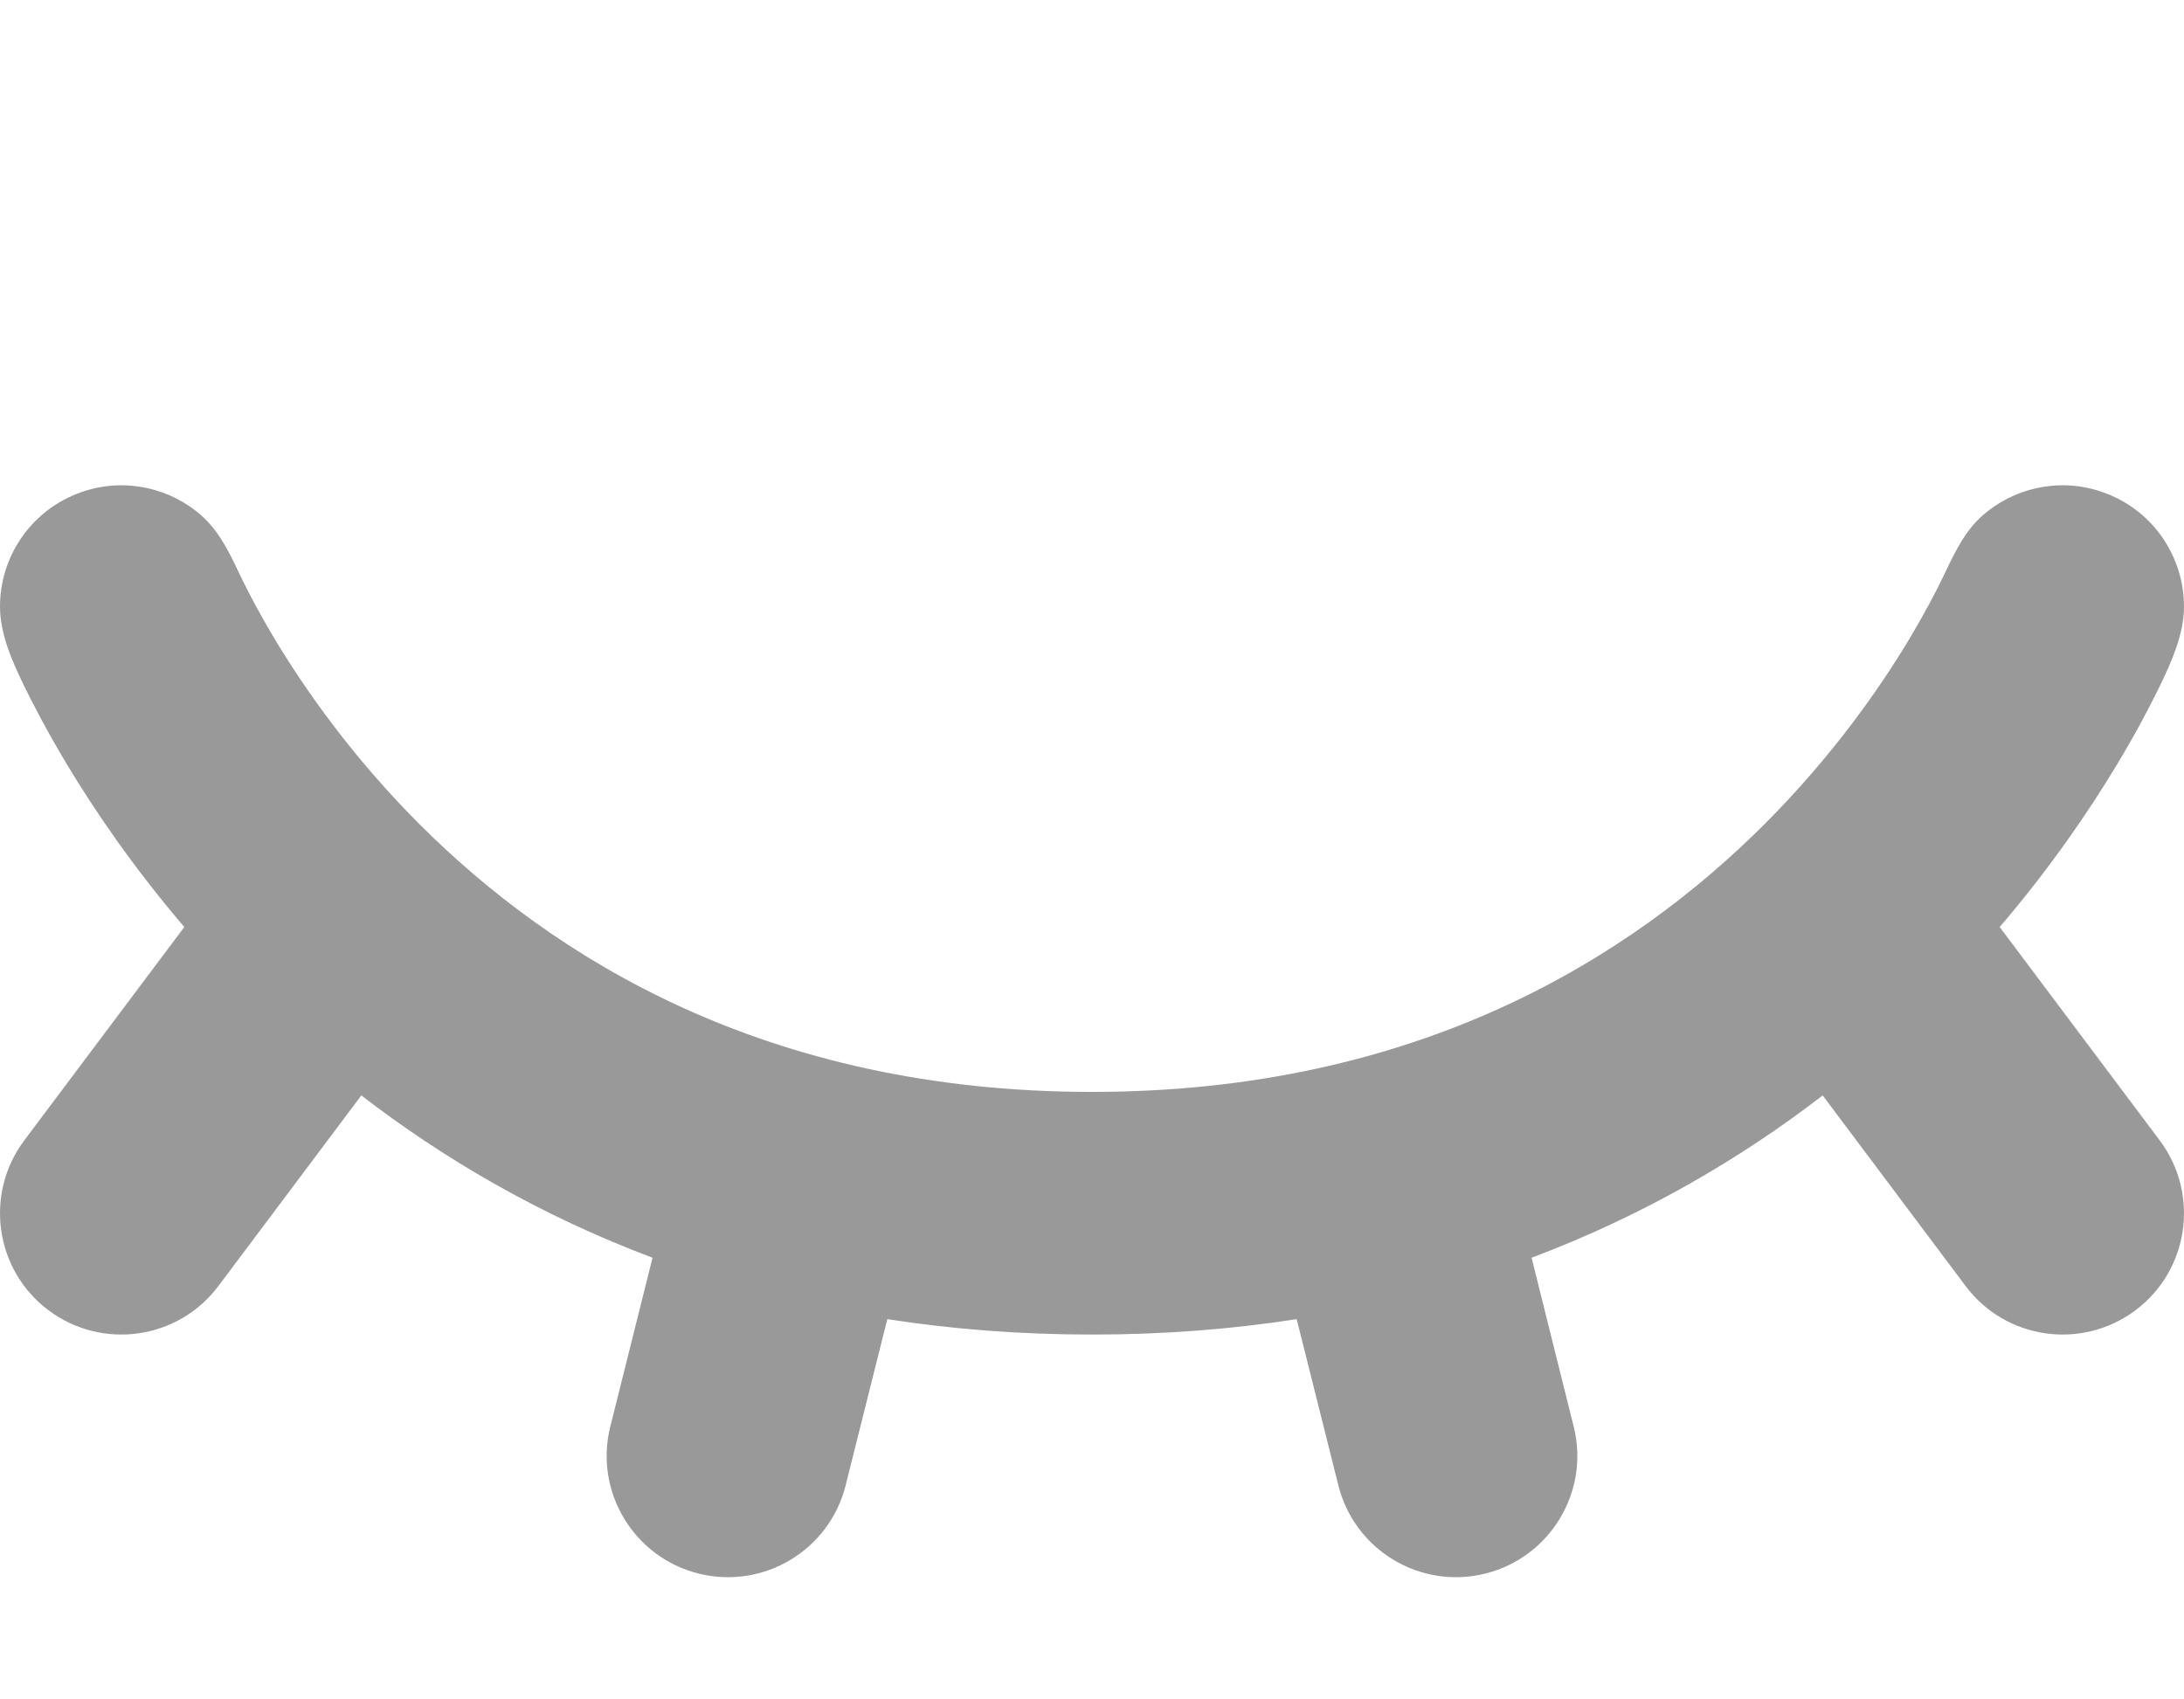
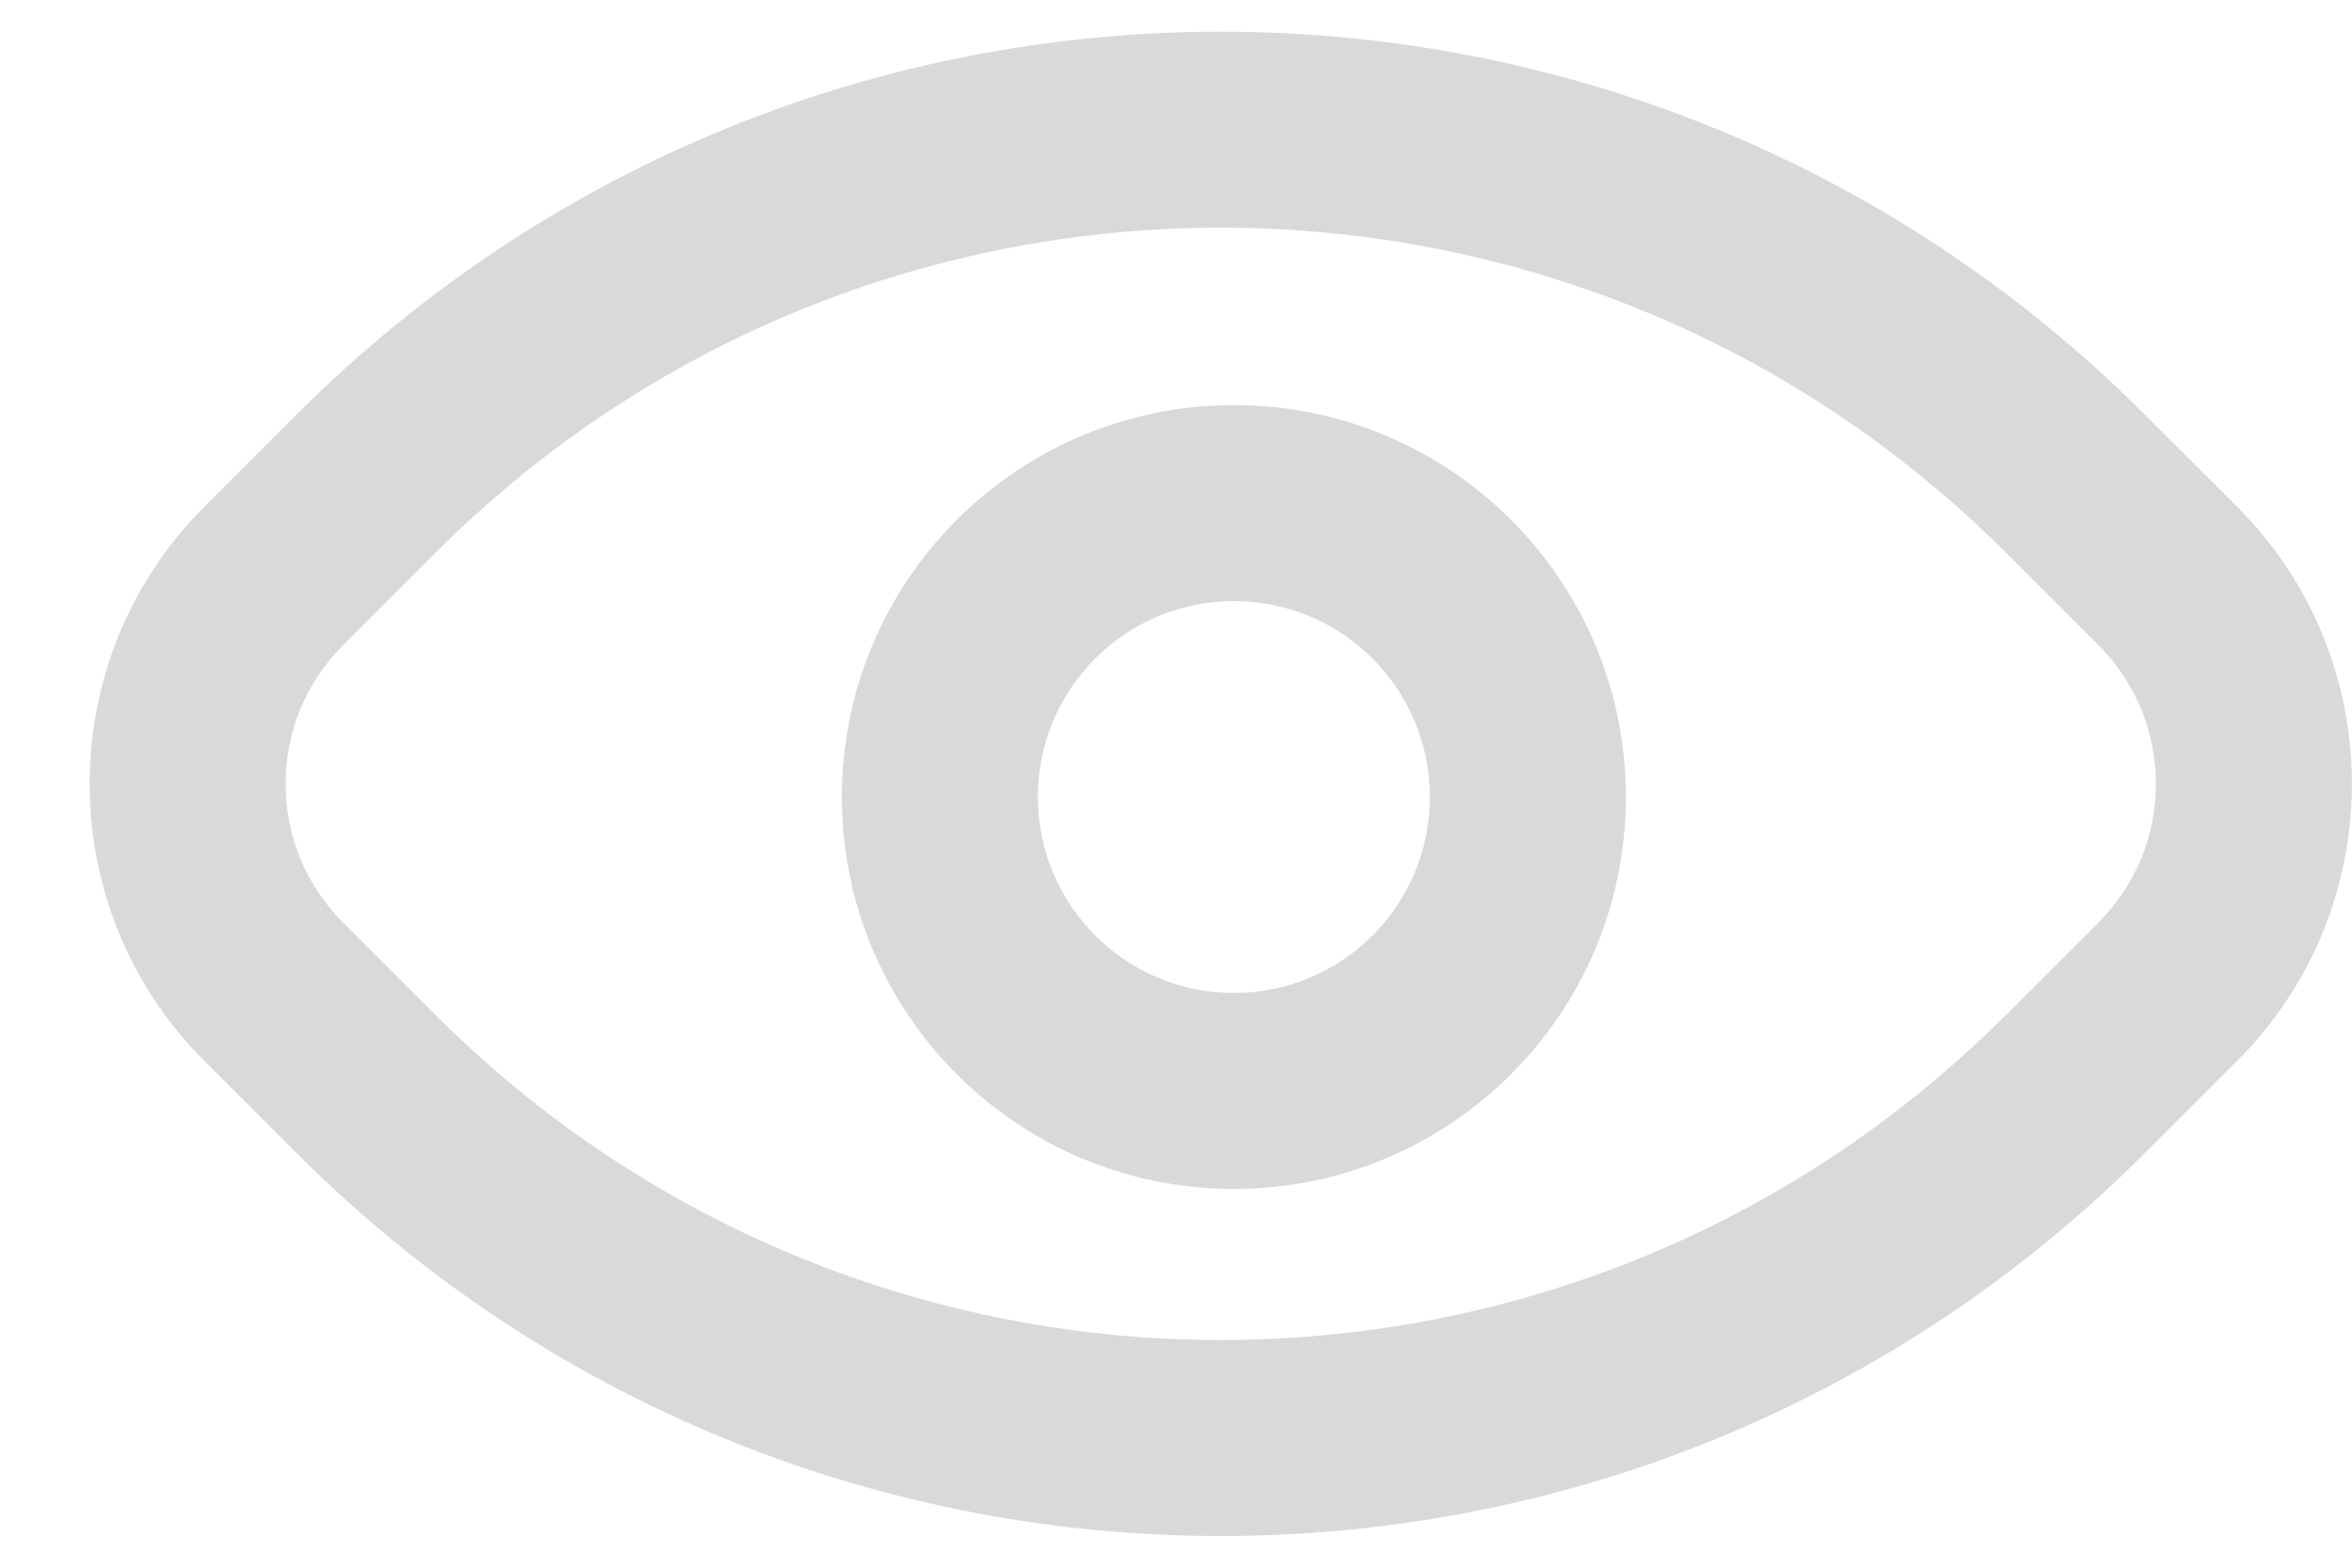
- <svg xmlns="http://www.w3.org/2000/svg" width="18" height="14" viewBox="0 0 18 14" fill="none">
-   <path d="M18 5C18 4.603 17.762 4.228 17.371 4.072C17.027 3.934 16.651 4.001 16.379 4.216C16.207 4.351 16.122 4.53 16.032 4.718L16.003 4.778C15.948 4.891 15.86 5.06 15.736 5.267C15.488 5.681 15.098 6.237 14.543 6.793C13.444 7.891 11.688 9 9 9L8.988 9C6.307 8.997 4.554 7.89 3.457 6.793C2.902 6.238 2.513 5.681 2.264 5.267C2.14 5.06 2.052 4.891 1.997 4.778L1.968 4.718C1.878 4.53 1.793 4.352 1.621 4.216C1.349 4.001 0.973 3.934 0.629 4.072C0.238 4.228 0 4.603 -4.35172e-06 5C-7.46772e-05 5.226 0.102 5.454 0.198 5.652C0.276 5.812 0.392 6.034 0.549 6.296C0.777 6.676 1.096 7.146 1.519 7.641L0.2 9.4C-0.131 9.842 -0.042 10.469 0.4 10.8C0.842 11.131 1.469 11.042 1.8 10.6L2.978 9.029C3.644 9.542 4.44 10.014 5.378 10.367L5.03 11.758C4.896 12.293 5.222 12.836 5.757 12.97C6.293 13.104 6.836 12.778 6.97 12.242L7.313 10.873C7.841 10.955 8.403 11 9 11L9.003 11C9.599 11 10.16 10.955 10.687 10.873L11.03 12.242C11.164 12.778 11.707 13.104 12.242 12.97C12.778 12.836 13.104 12.293 12.97 11.758L12.623 10.367C13.56 10.014 14.356 9.542 15.022 9.029L16.2 10.6C16.531 11.042 17.158 11.131 17.6 10.8C18.042 10.469 18.131 9.842 17.8 9.4L16.481 7.641C16.904 7.146 17.223 6.676 17.451 6.296C17.609 6.034 17.724 5.812 17.802 5.652C17.898 5.453 18 5.225 18 5Z" fill="#999999" />
+ <svg xmlns="http://www.w3.org/2000/svg" width="18" height="12" viewBox="0 0 18 12" fill="none">
+   <g id="Group 1873">
+     <path id="Union" fill-rule="evenodd" clip-rule="evenodd" d="M2.625 4.939L3.332 4.232C6.651 0.913 12.033 0.913 15.353 4.232L16.06 4.939C16.646 5.525 16.646 6.475 16.06 7.061L15.353 7.768C12.033 11.087 6.651 11.087 3.332 7.768L2.625 7.061C2.039 6.475 2.039 5.525 2.625 4.939ZM1.564 8.121C0.393 6.95 0.393 5.05 1.564 3.879L2.271 3.172C6.177 -0.734 12.508 -0.734 16.413 3.172L17.121 3.879C18.292 5.05 18.292 6.95 17.121 8.121L16.413 8.828C12.508 12.734 6.177 12.734 2.271 8.828L1.564 8.121ZM10.943 6.101C10.943 6.929 10.271 7.601 9.443 7.601C8.614 7.601 7.943 6.929 7.943 6.101C7.943 5.272 8.614 4.601 9.443 4.601C10.271 4.601 10.943 5.272 10.943 6.101ZM12.443 6.101C12.443 7.757 11.1 9.101 9.443 9.101C7.786 9.101 6.443 7.757 6.443 6.101C6.443 4.444 7.786 3.101 9.443 3.101C11.1 3.101 12.443 4.444 12.443 6.101Z" fill="#D9D9D9" />
+   </g>
</svg>
